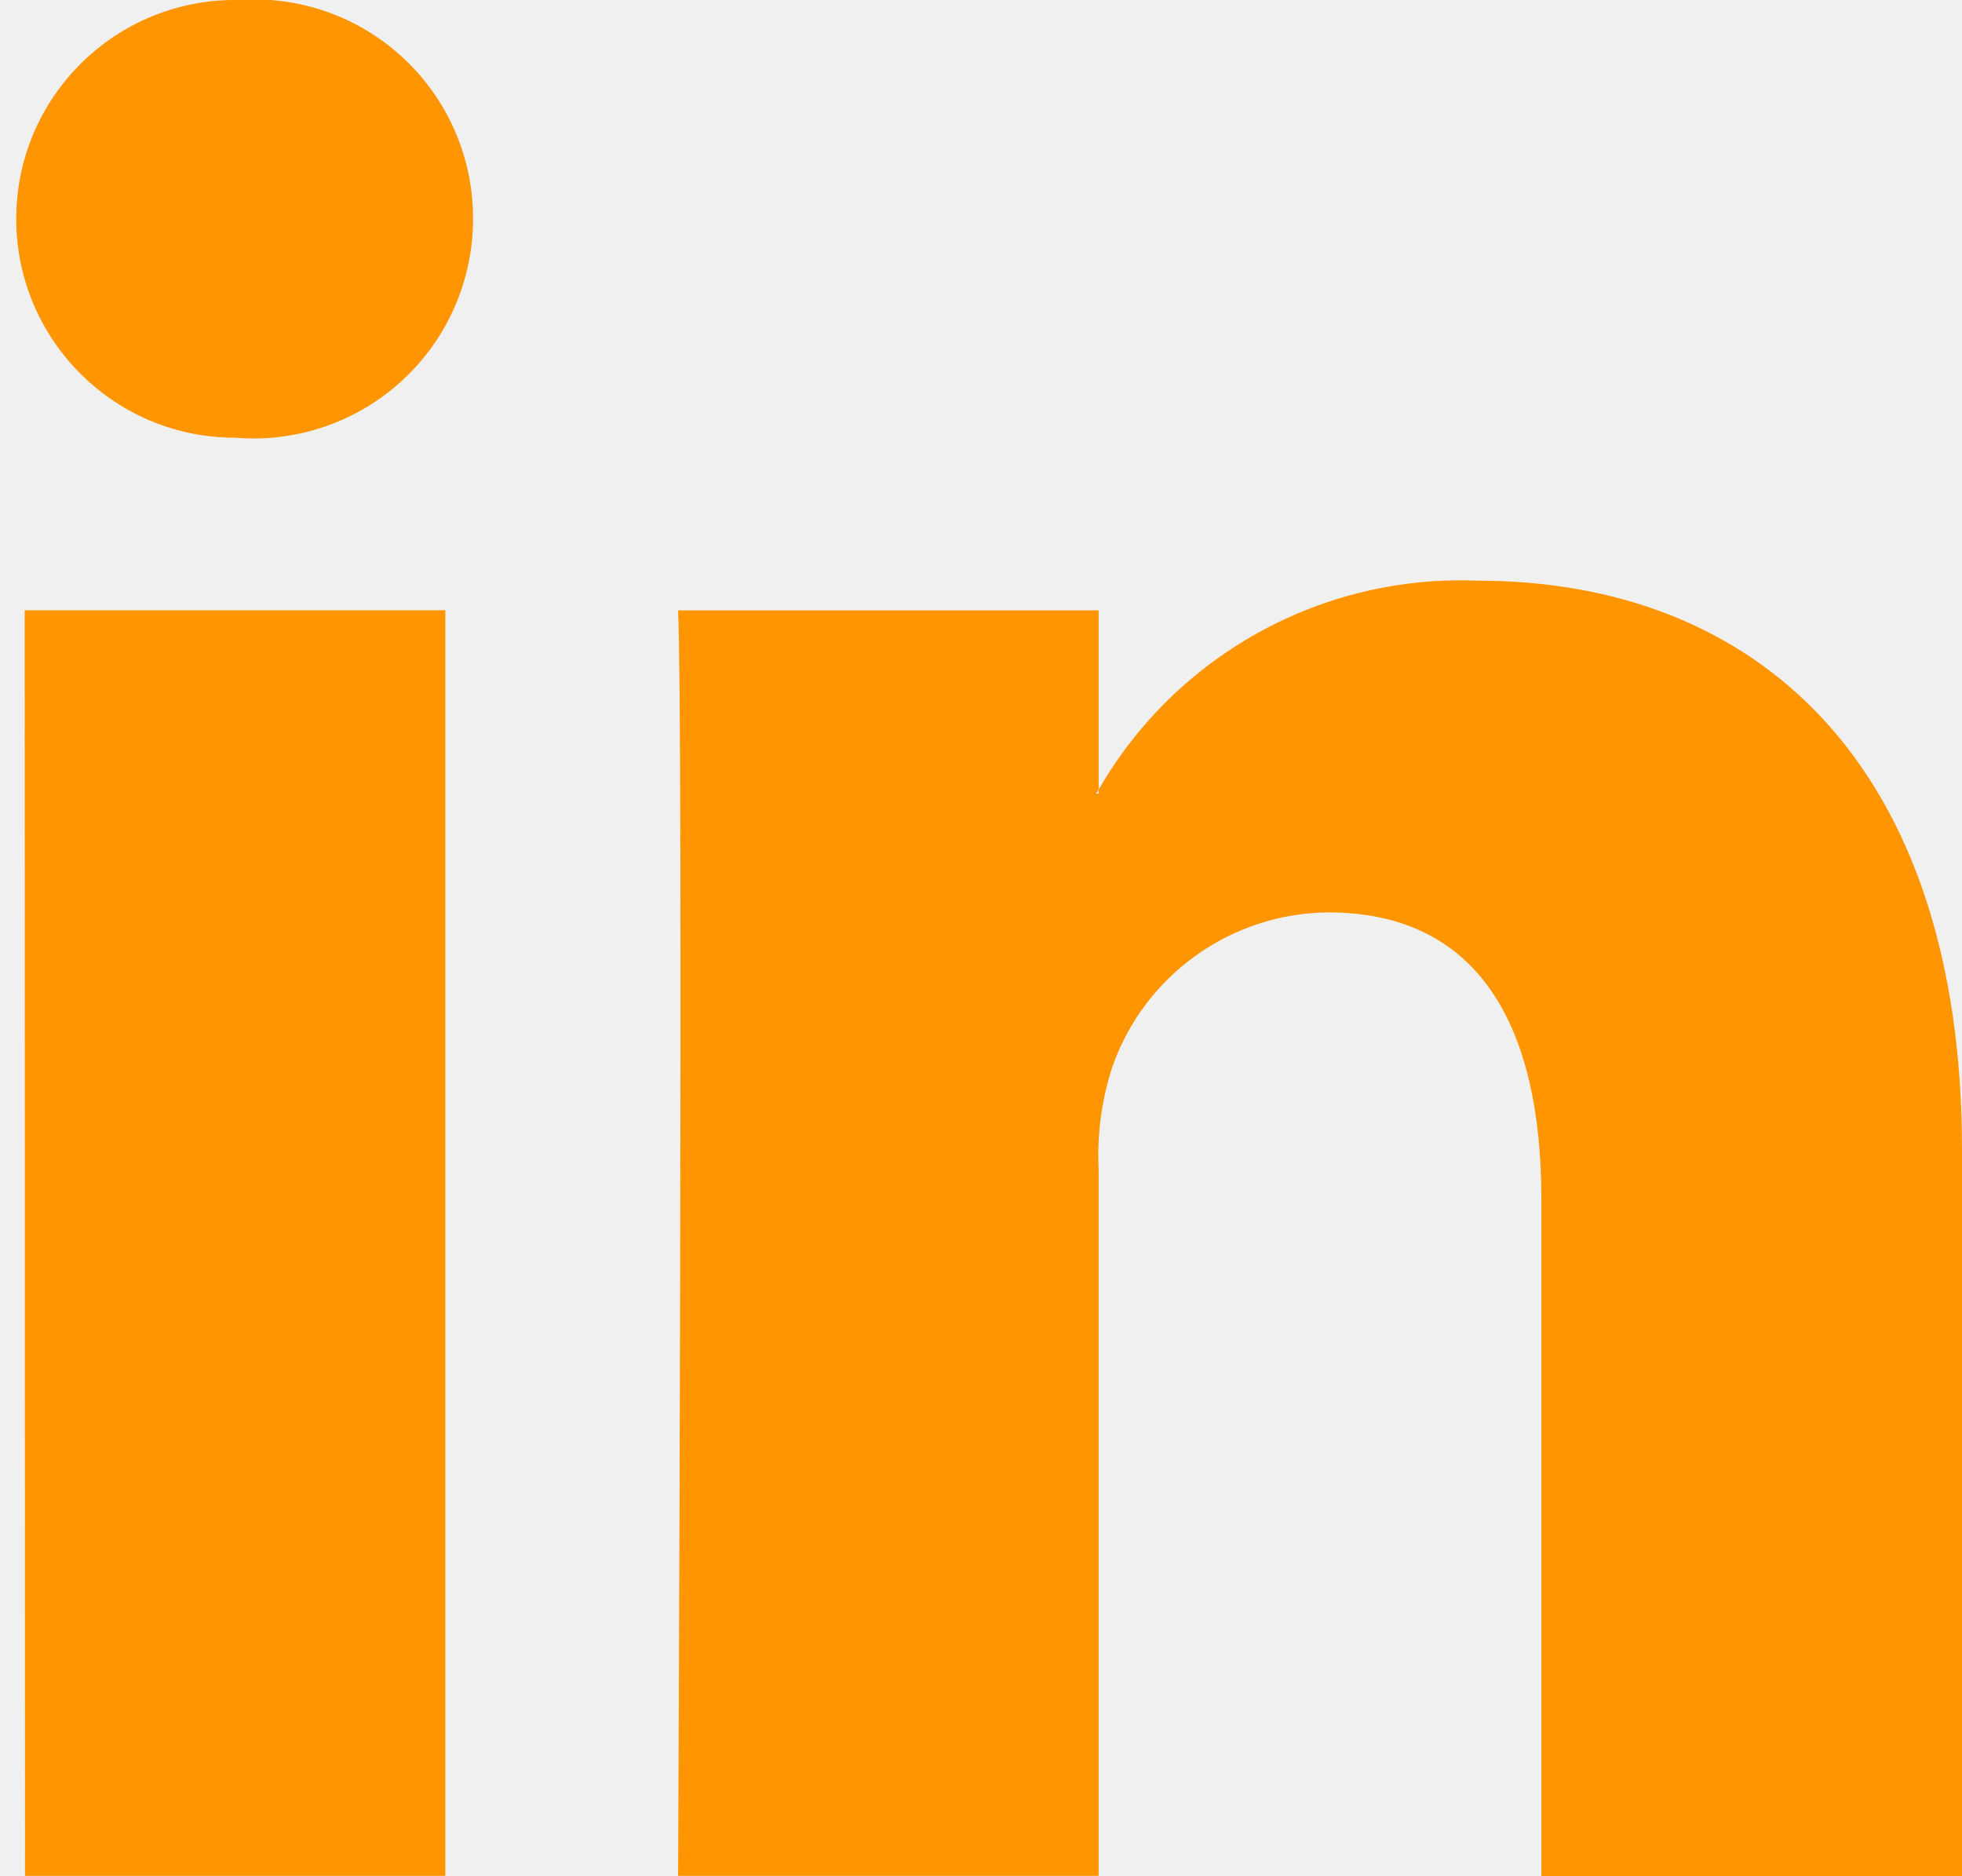
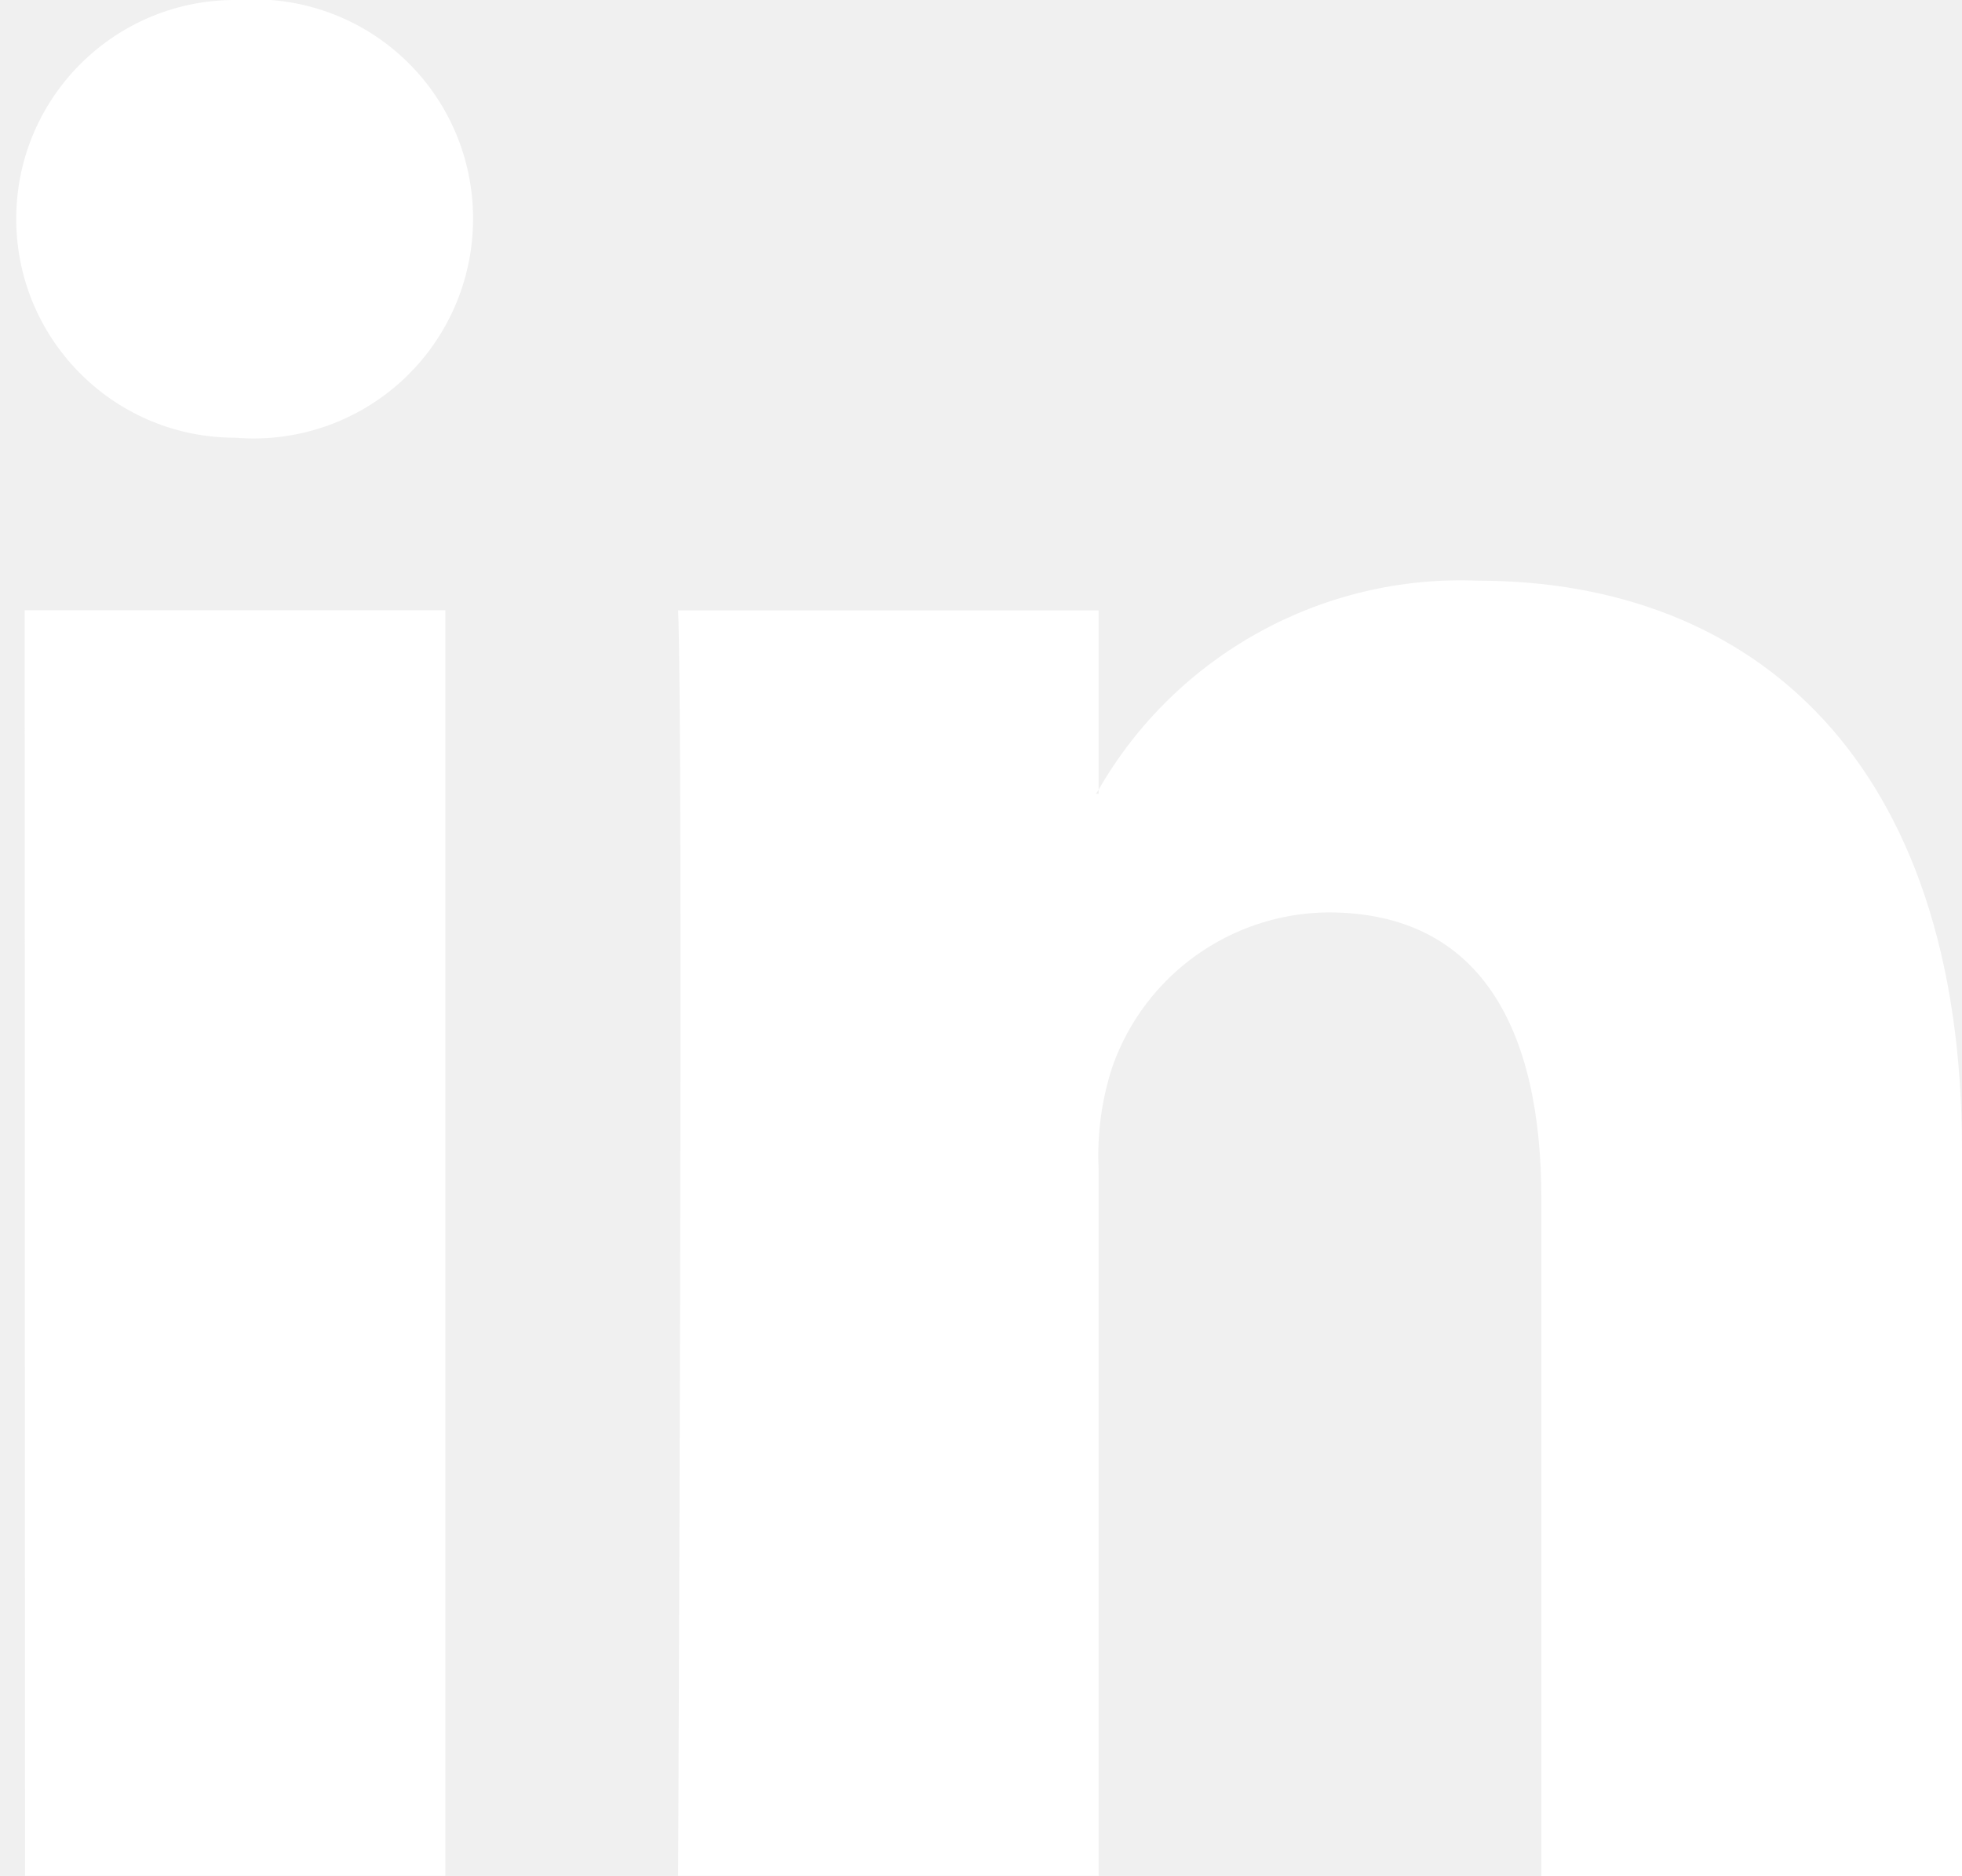
<svg xmlns="http://www.w3.org/2000/svg" width="18.83" height="18" viewBox="0 0 18.83 18">
  <g id="linkedin-logo" transform="translate(0 -0.491)">
-     <path id="Path_914" data-name="Path 914" d="M4.54,2.591a2.106,2.106,0,0,1-2.283,2.1H2.23a2.1,2.1,0,1,1,.052-4.2A2.1,2.1,0,0,1,4.54,2.591Zm-4.3,15.9H4.274V6.347H.237ZM14.183,6.063a4.01,4.01,0,0,0-3.639,2.005v.039h-.026a.2.2,0,0,0,.026-.039V6.348H6.508c.052,1.138,0,12.143,0,12.143h4.036V11.709a2.726,2.726,0,0,1,.133-.985,2.217,2.217,0,0,1,2.069-1.478c1.463,0,2.047,1.116,2.047,2.747v6.5H18.83V11.529C18.831,7.8,16.838,6.063,14.183,6.063Z" fill="#ff9500" />
+     <path id="Path_914" data-name="Path 914" d="M4.54,2.591a2.106,2.106,0,0,1-2.283,2.1H2.23a2.1,2.1,0,1,1,.052-4.2A2.1,2.1,0,0,1,4.54,2.591Zm-4.3,15.9H4.274V6.347H.237ZM14.183,6.063a4.01,4.01,0,0,0-3.639,2.005v.039h-.026a.2.2,0,0,0,.026-.039V6.348H6.508c.052,1.138,0,12.143,0,12.143h4.036V11.709a2.726,2.726,0,0,1,.133-.985,2.217,2.217,0,0,1,2.069-1.478c1.463,0,2.047,1.116,2.047,2.747v6.5H18.83V11.529C18.831,7.8,16.838,6.063,14.183,6.063Z" fill="#fff" />
  </g>
</svg>
